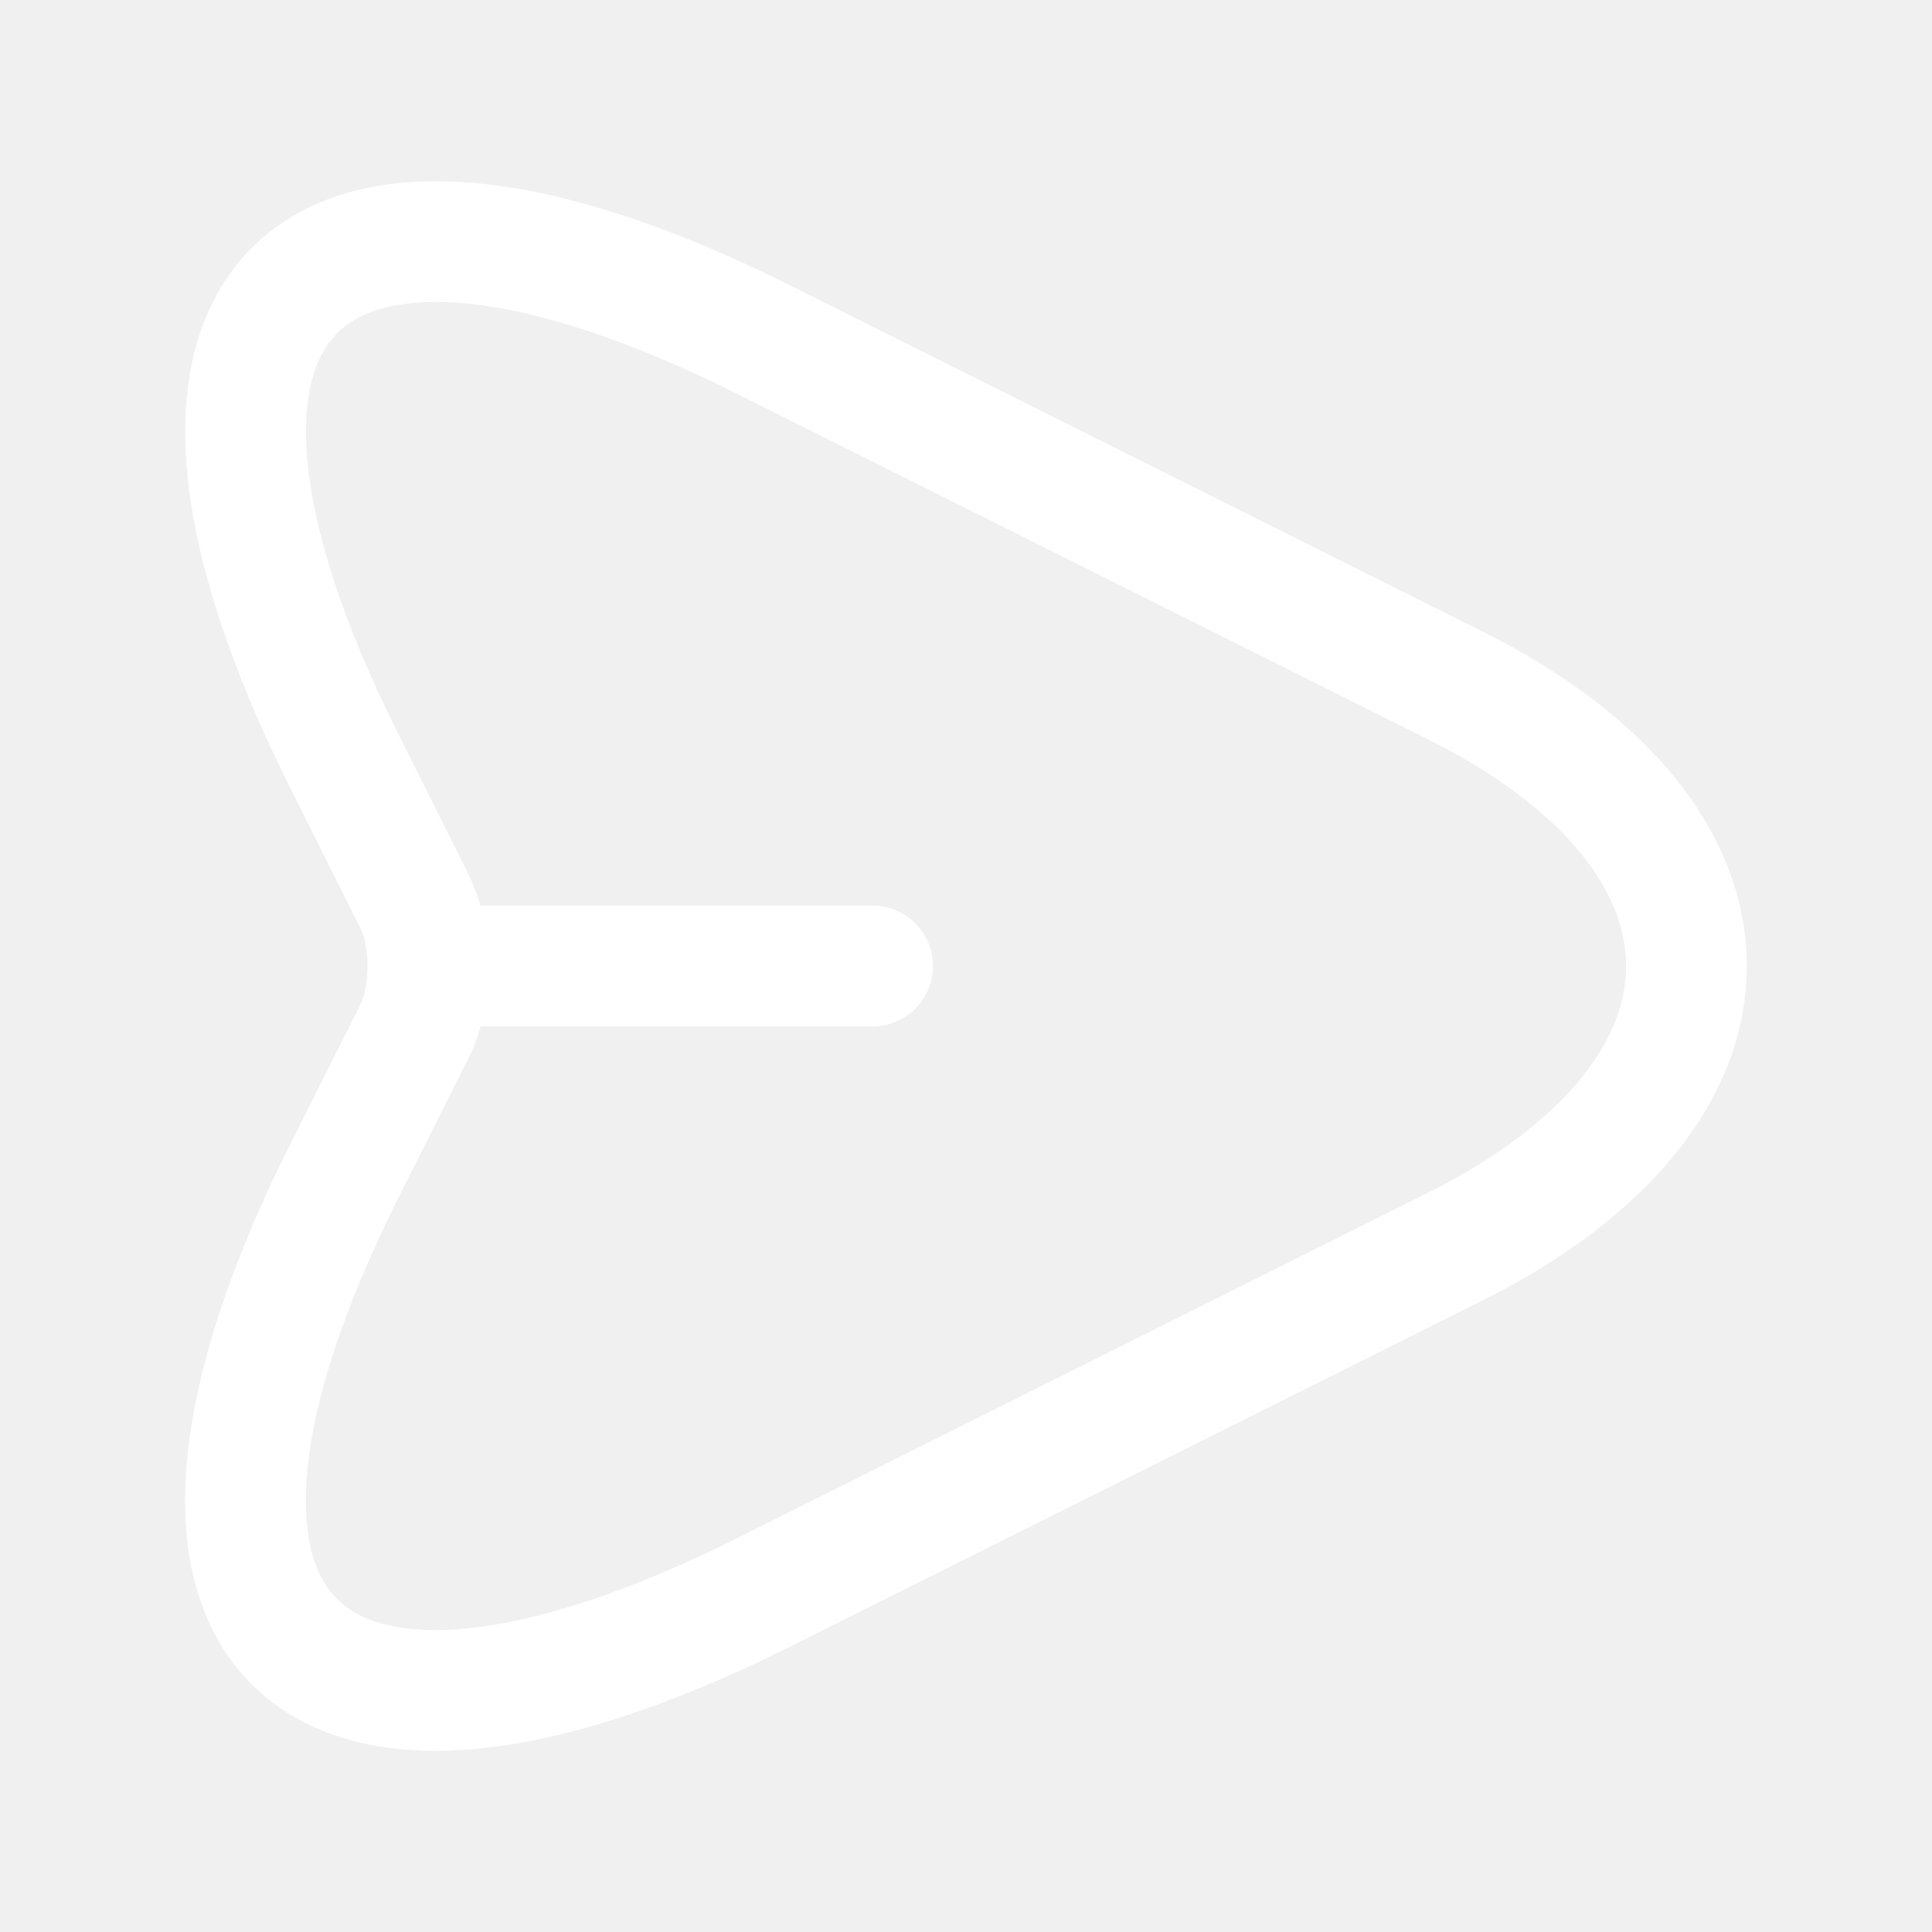
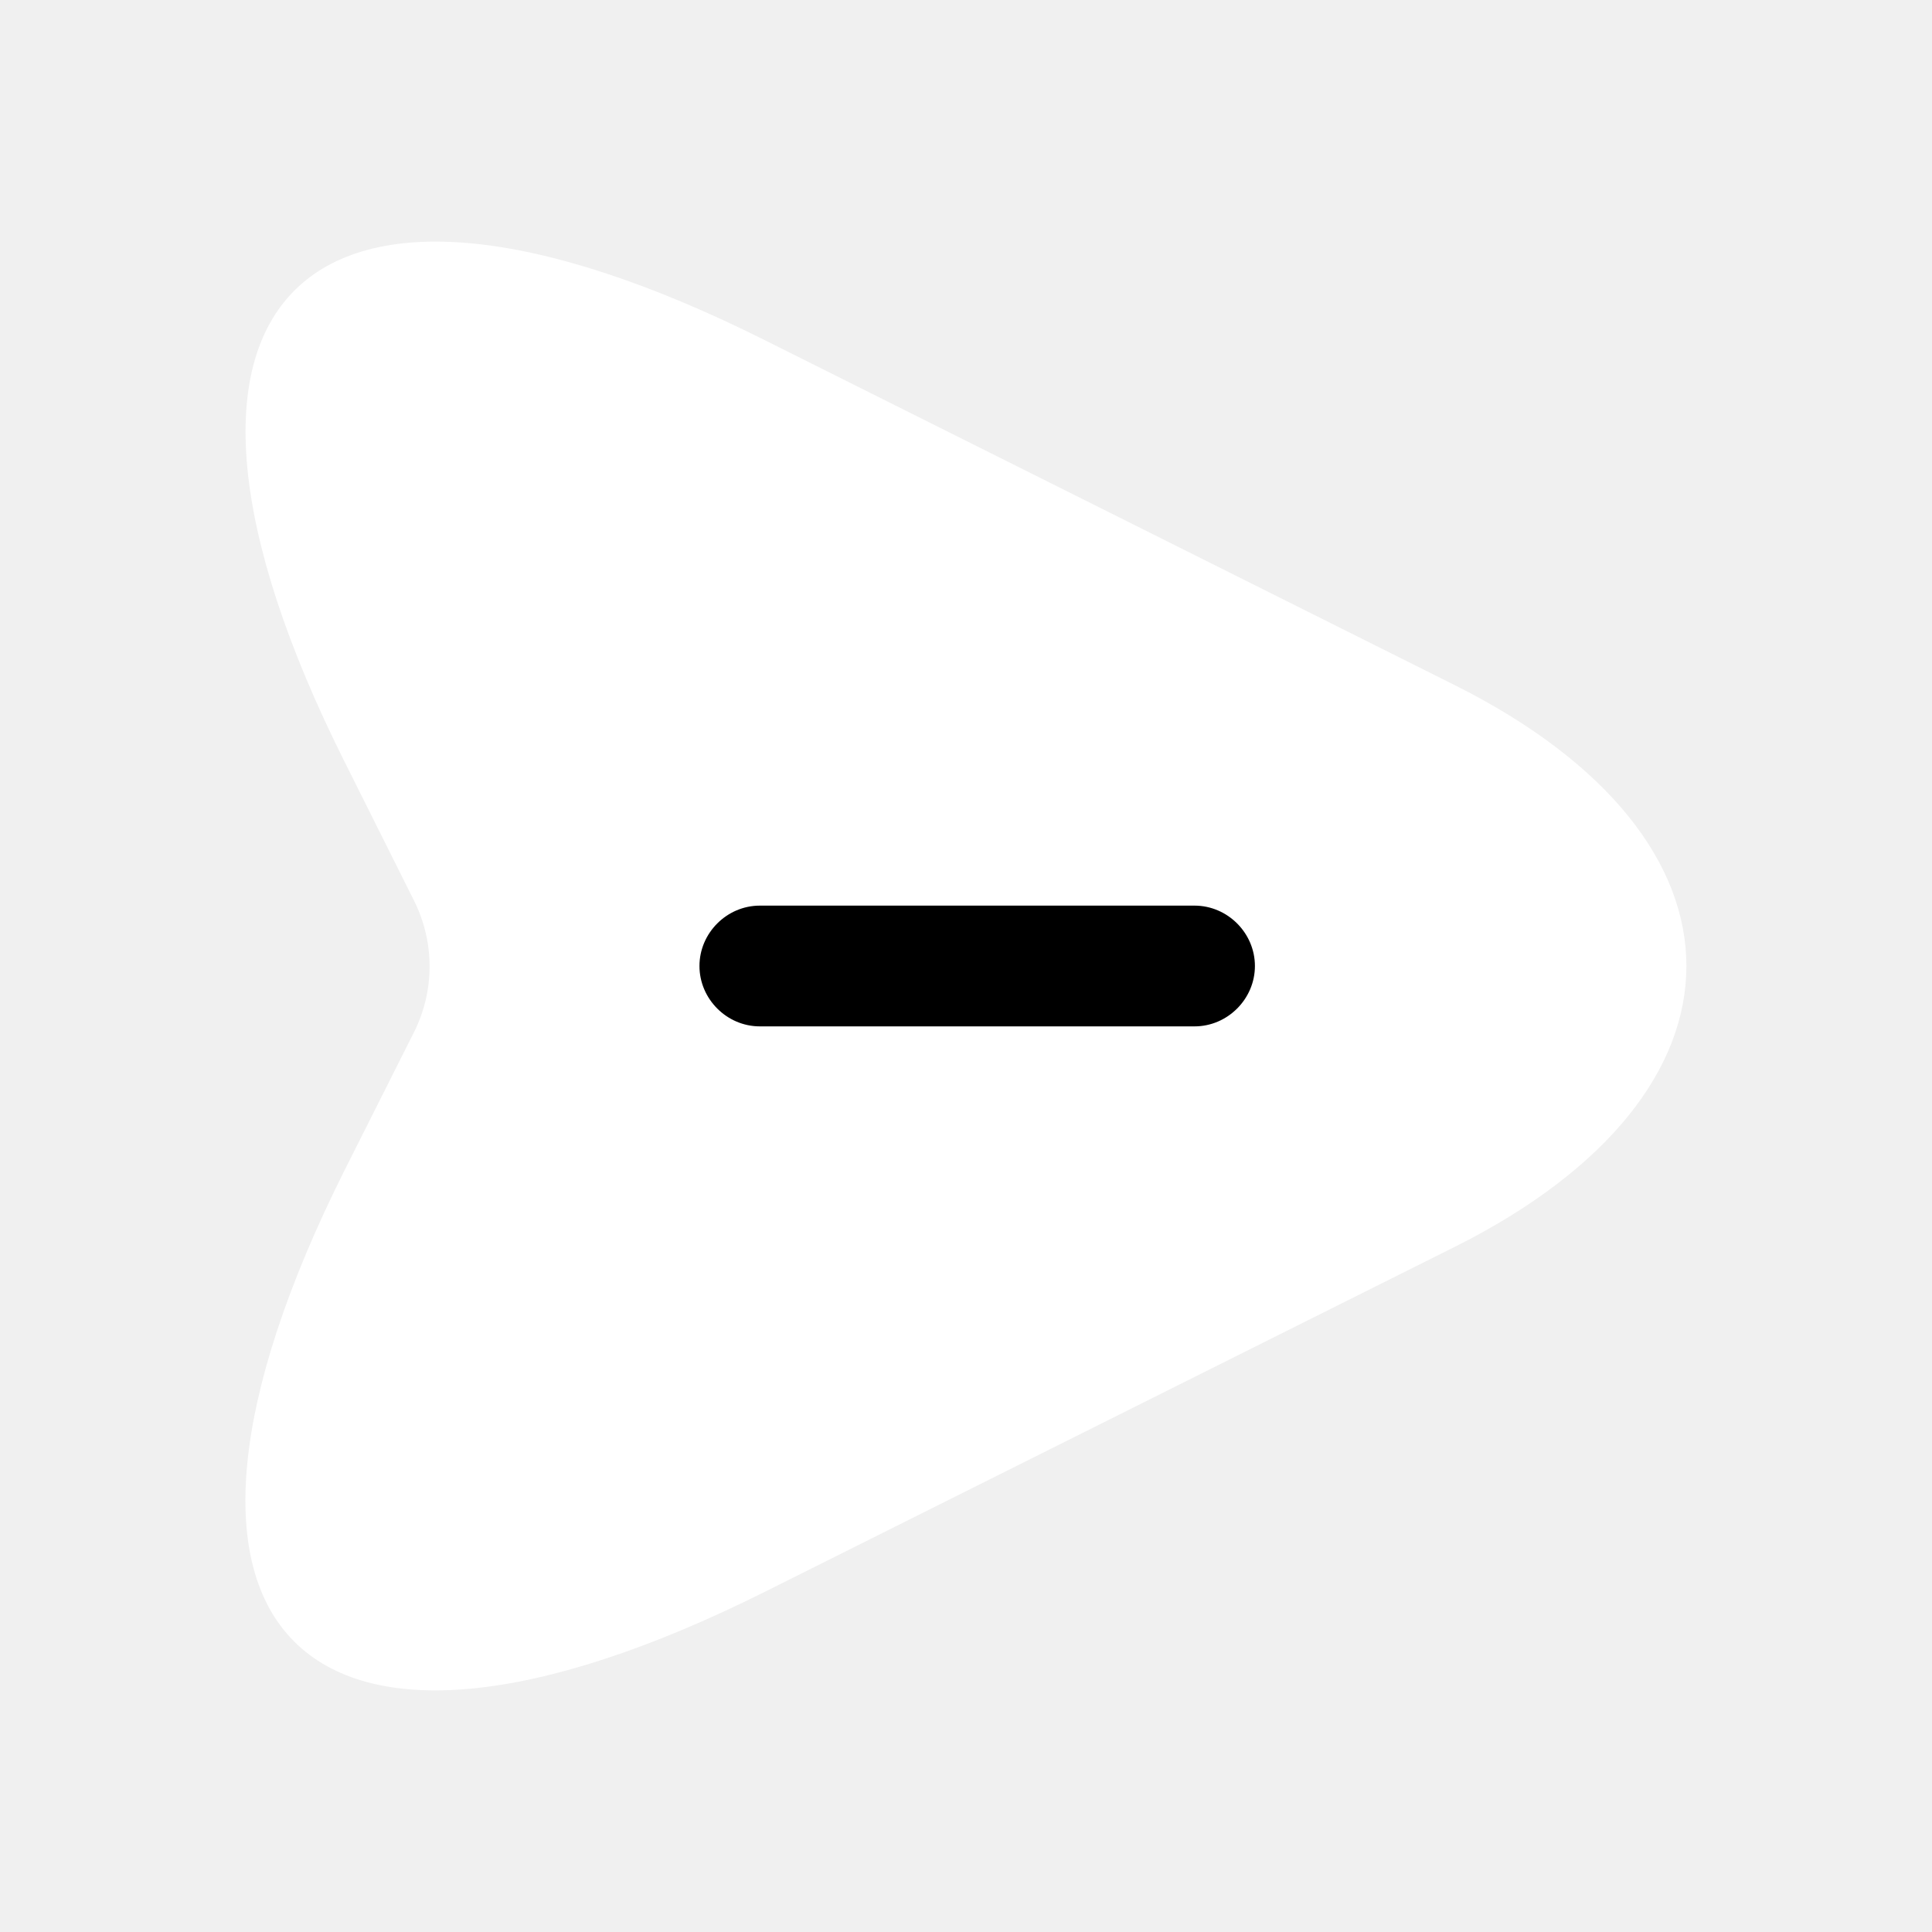
<svg xmlns="http://www.w3.org/2000/svg" width="24" height="24" viewBox="0 0 24 24" fill="none">
-   <path d="M9.51 4.23L18.07 8.51C21.91 10.43 21.91 13.57 18.07 15.49L9.51 19.77C3.75 22.65 1.4 20.29 4.28 14.54L5.15 12.81C5.37 12.37 5.37 11.64 5.15 11.2L4.28 9.46C1.4 3.71 3.76 1.35 9.51 4.23Z" stroke="#FFF" stroke-width="1.5" stroke-linecap="round" stroke-linejoin="round" />
-   <path d="M5.44 12H10.84" stroke="#FFF" stroke-width="1.5" stroke-linecap="round" stroke-linejoin="round" />
+   <path d="M9.509 4.23L18.069 8.51C21.909 10.43 21.909 13.57 18.069 15.49L9.509 19.77C3.749 22.65 1.399 20.29 4.279 14.54L5.149 12.81C5.399 12.3 5.399 11.71 5.149 11.2L4.279 9.46C1.399 3.71 3.759 1.35 9.509 4.23Z" fill="#FFF" />
+   <path d="M14.839 12.75H9.439C9.029 12.75 8.689 12.41 8.689 12C8.689 11.59 9.029 11.25 9.439 11.25H14.839C15.249 11.25 15.589 11.59 15.589 12C15.589 12.41 15.249 12.75 14.839 12.75Z" fill="currentColor" />
</svg>
